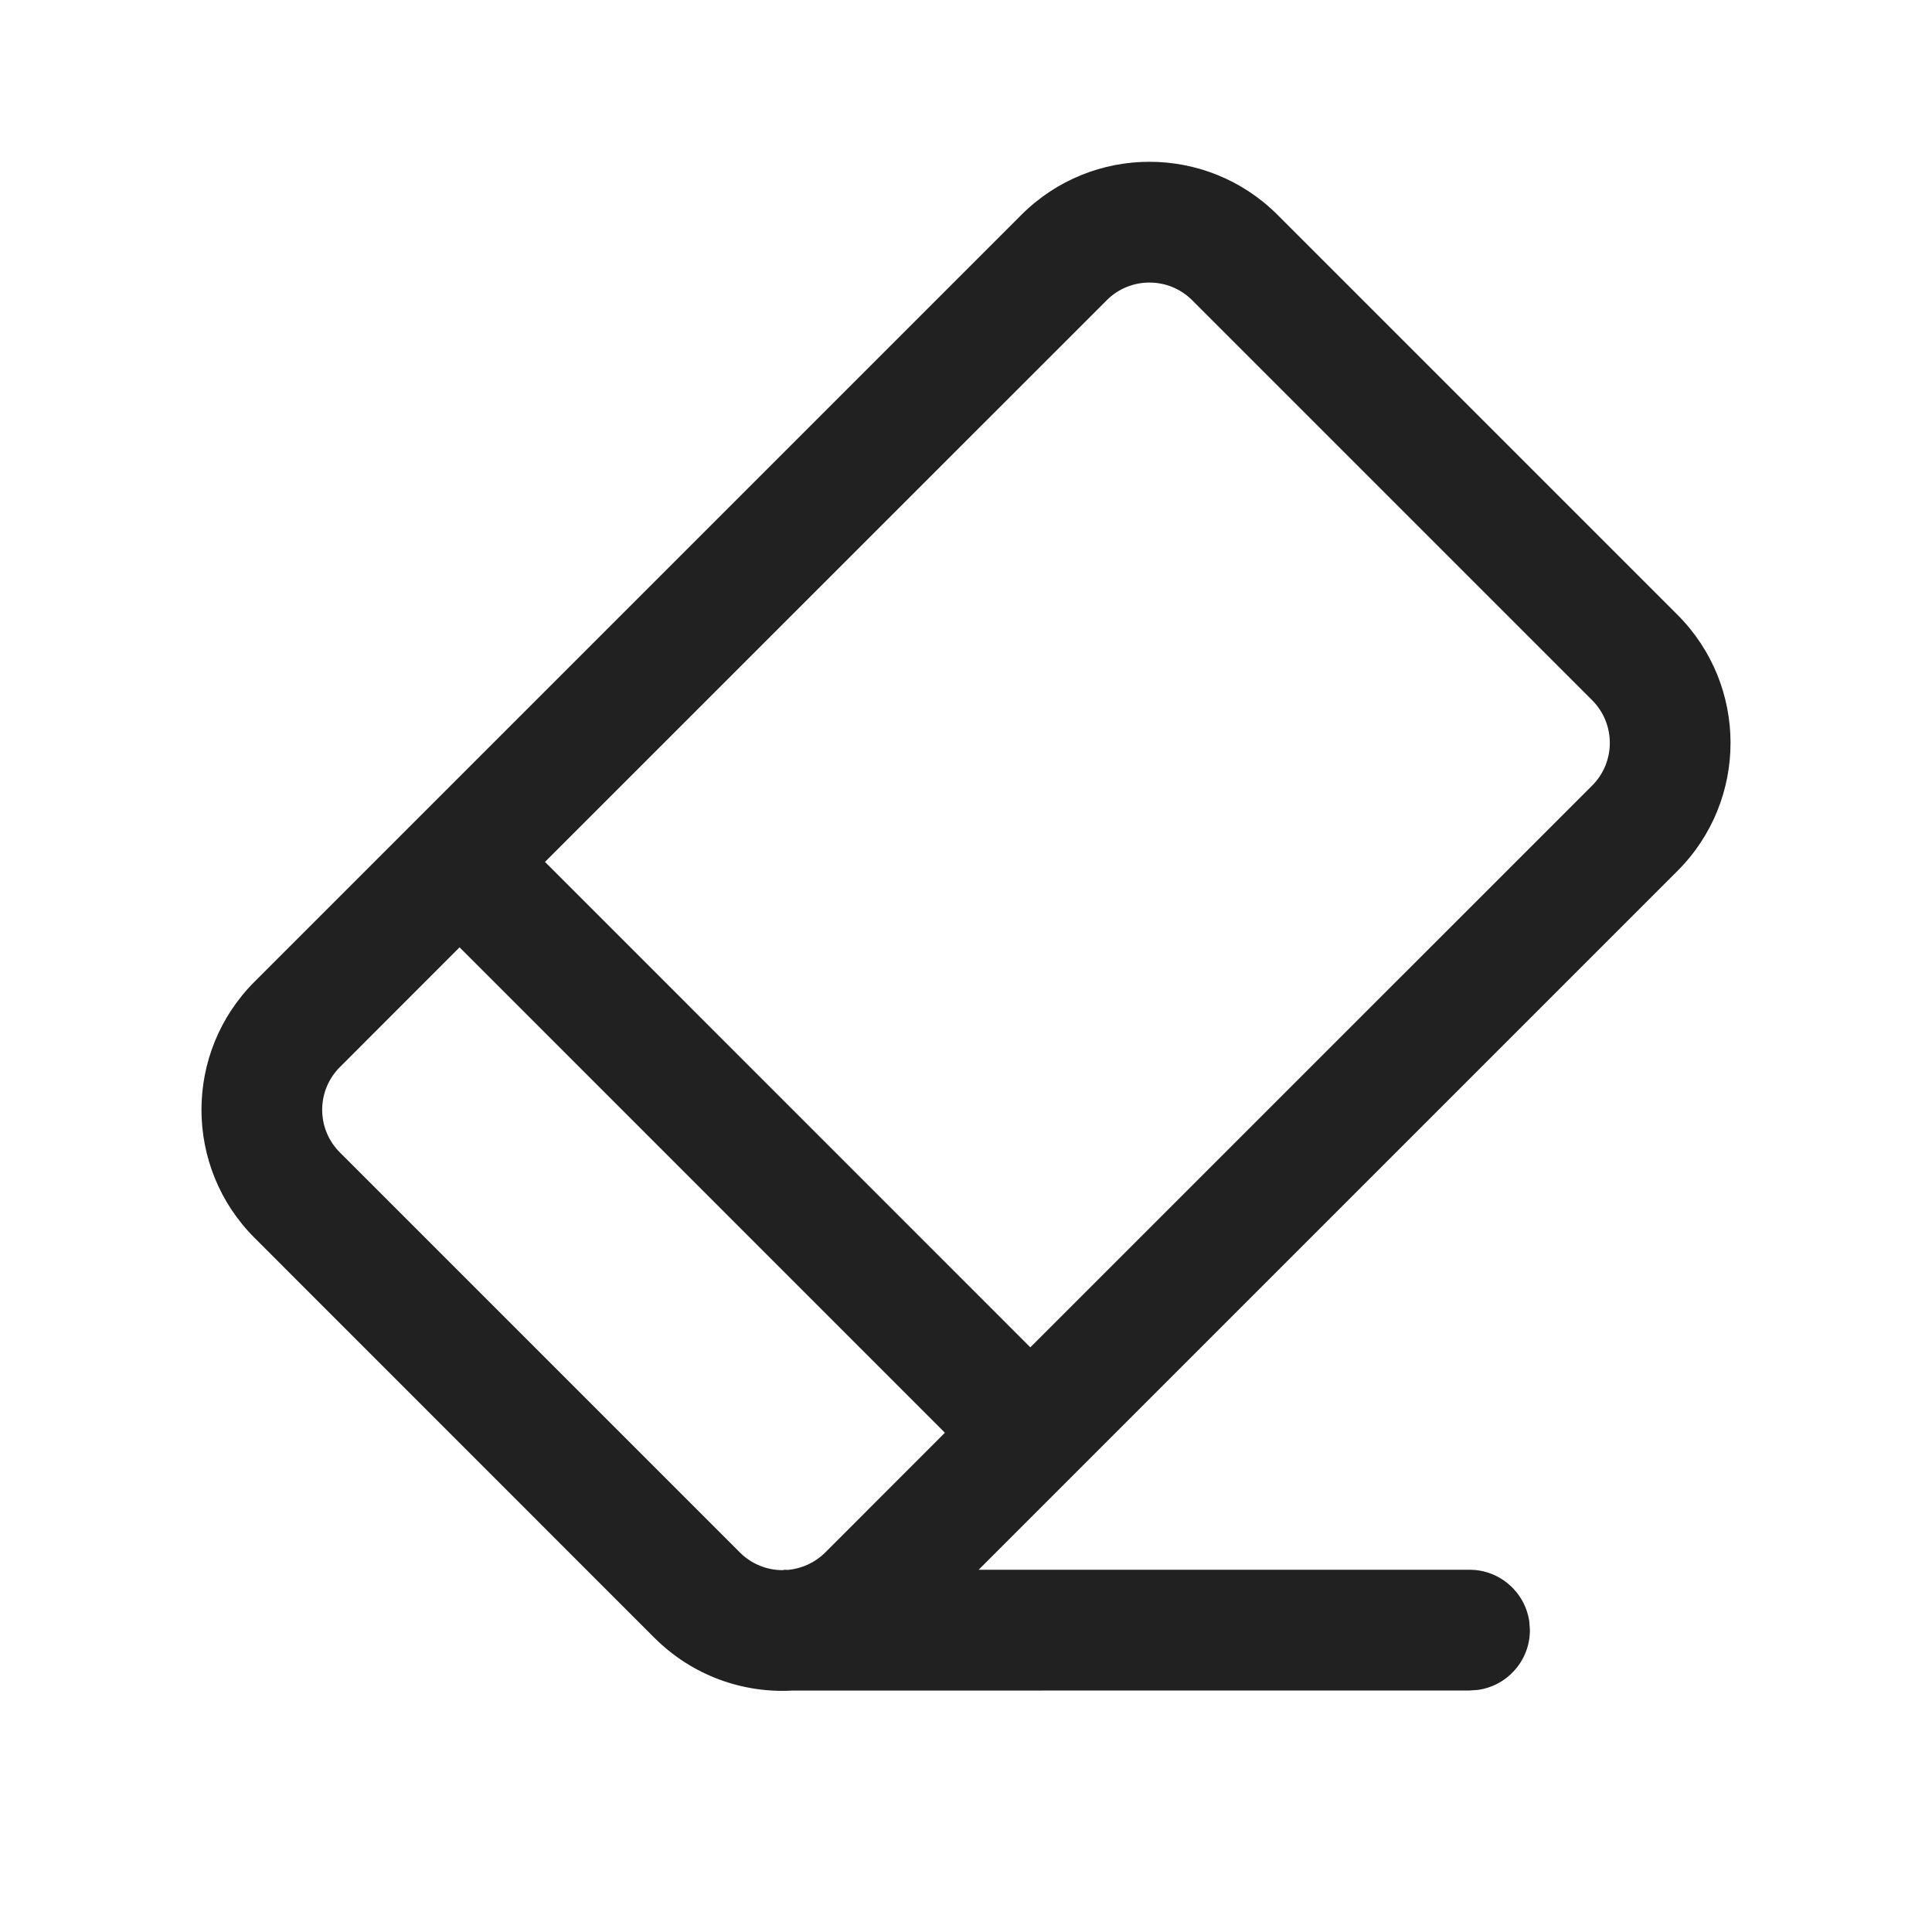
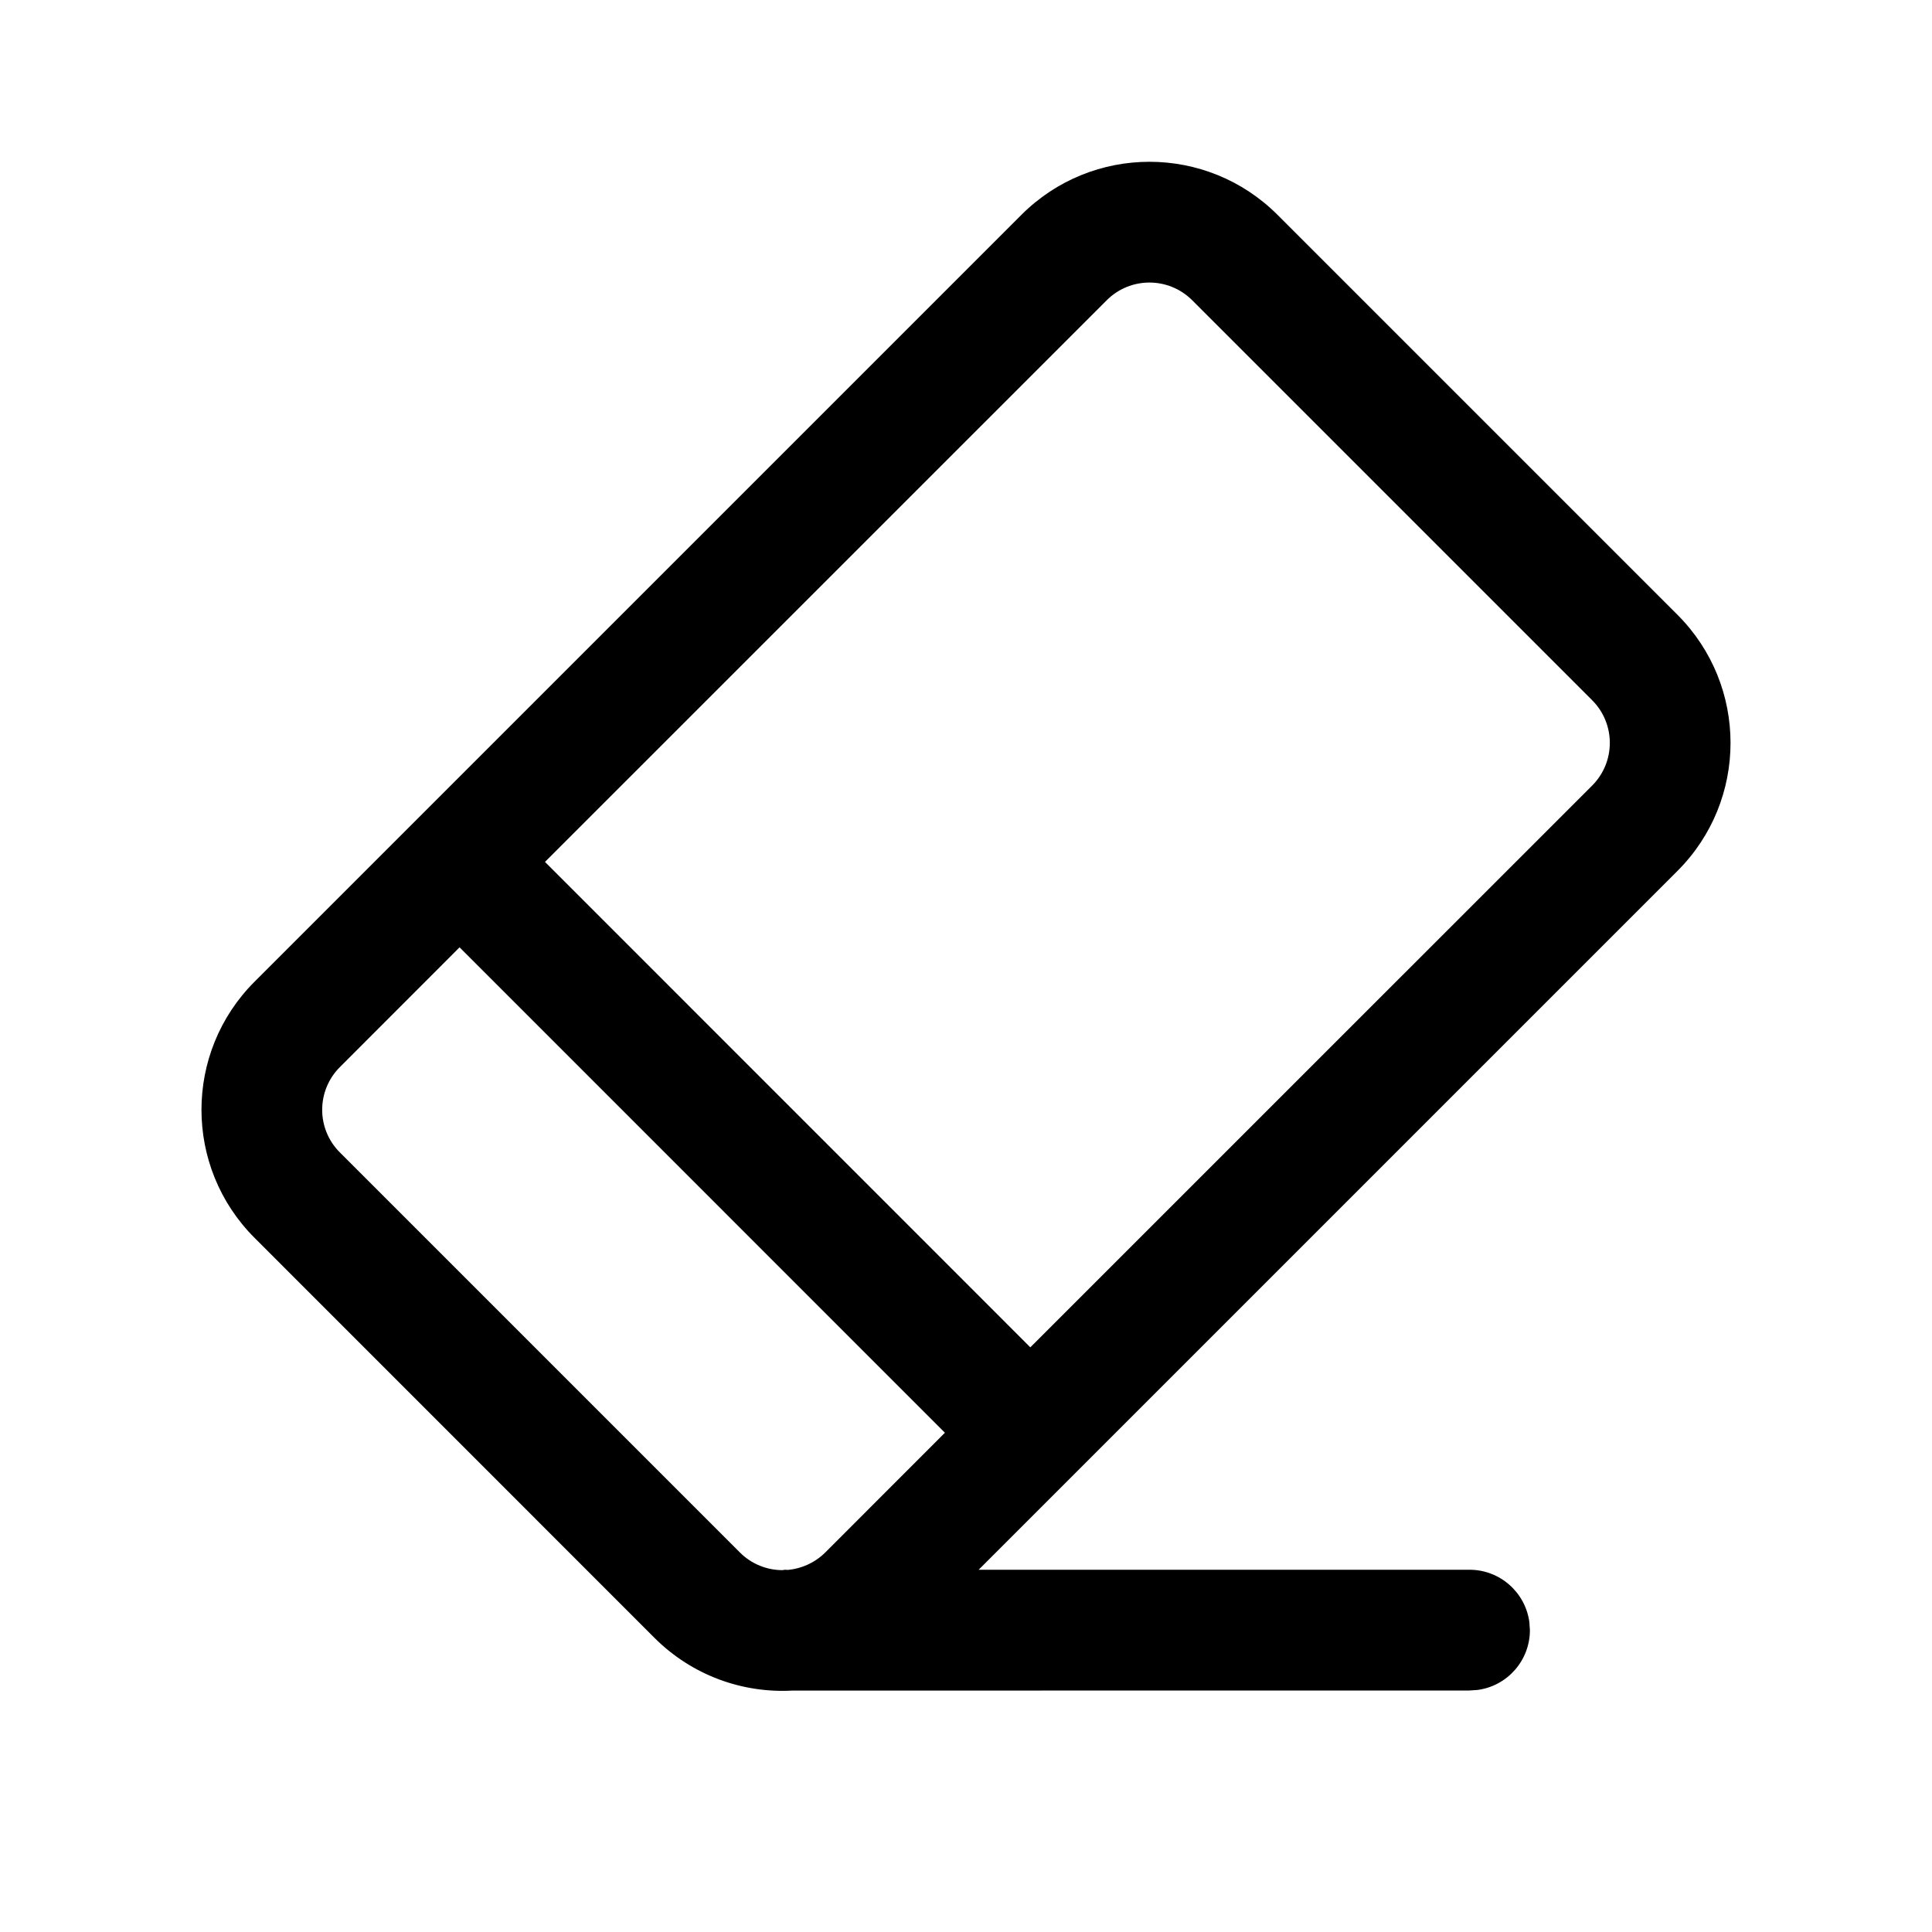
<svg xmlns="http://www.w3.org/2000/svg" viewBox="0 0 24 24" fill="none">
-   <path d="M15.87 2.669L20.838 7.637C21.717 8.516 21.717 9.941 20.838 10.819L12.157 19.5L18.255 19.5C18.634 19.5 18.948 19.782 18.998 20.148L19.005 20.25C19.005 20.63 18.722 20.944 18.356 20.993L18.255 21L9.845 21.001C9.228 21.035 8.601 20.816 8.13 20.346L3.162 15.377C2.283 14.498 2.283 13.074 3.162 12.195L12.688 2.669C13.567 1.79 14.991 1.79 15.87 2.669ZM5.709 11.768L4.222 13.256C3.929 13.549 3.929 14.024 4.222 14.316L9.191 19.285C9.337 19.431 9.529 19.505 9.721 19.505L9.75 19.5L9.789 19.502C9.957 19.486 10.122 19.414 10.252 19.285L11.738 17.798L5.709 11.768ZM13.749 3.729L6.77 10.707L12.799 16.737L19.778 9.759C20.071 9.466 20.071 8.991 19.778 8.698L14.809 3.729C14.516 3.437 14.041 3.437 13.749 3.729Z" fill="#212121" />
+   <path d="M15.87 2.669L20.838 7.637C21.717 8.516 21.717 9.941 20.838 10.819L12.157 19.5L18.255 19.5C18.634 19.5 18.948 19.782 18.998 20.148L19.005 20.25C19.005 20.63 18.722 20.944 18.356 20.993L18.255 21L9.845 21.001C9.228 21.035 8.601 20.816 8.13 20.346L3.162 15.377C2.283 14.498 2.283 13.074 3.162 12.195L12.688 2.669C13.567 1.79 14.991 1.79 15.87 2.669ZM5.709 11.768L4.222 13.256C3.929 13.549 3.929 14.024 4.222 14.316L9.191 19.285C9.337 19.431 9.529 19.505 9.721 19.505L9.75 19.5L9.789 19.502C9.957 19.486 10.122 19.414 10.252 19.285L11.738 17.798L5.709 11.768ZM13.749 3.729L6.77 10.707L12.799 16.737L19.778 9.759C20.071 9.466 20.071 8.991 19.778 8.698L14.809 3.729C14.516 3.437 14.041 3.437 13.749 3.729Z" fill="currentColor" />
</svg>
